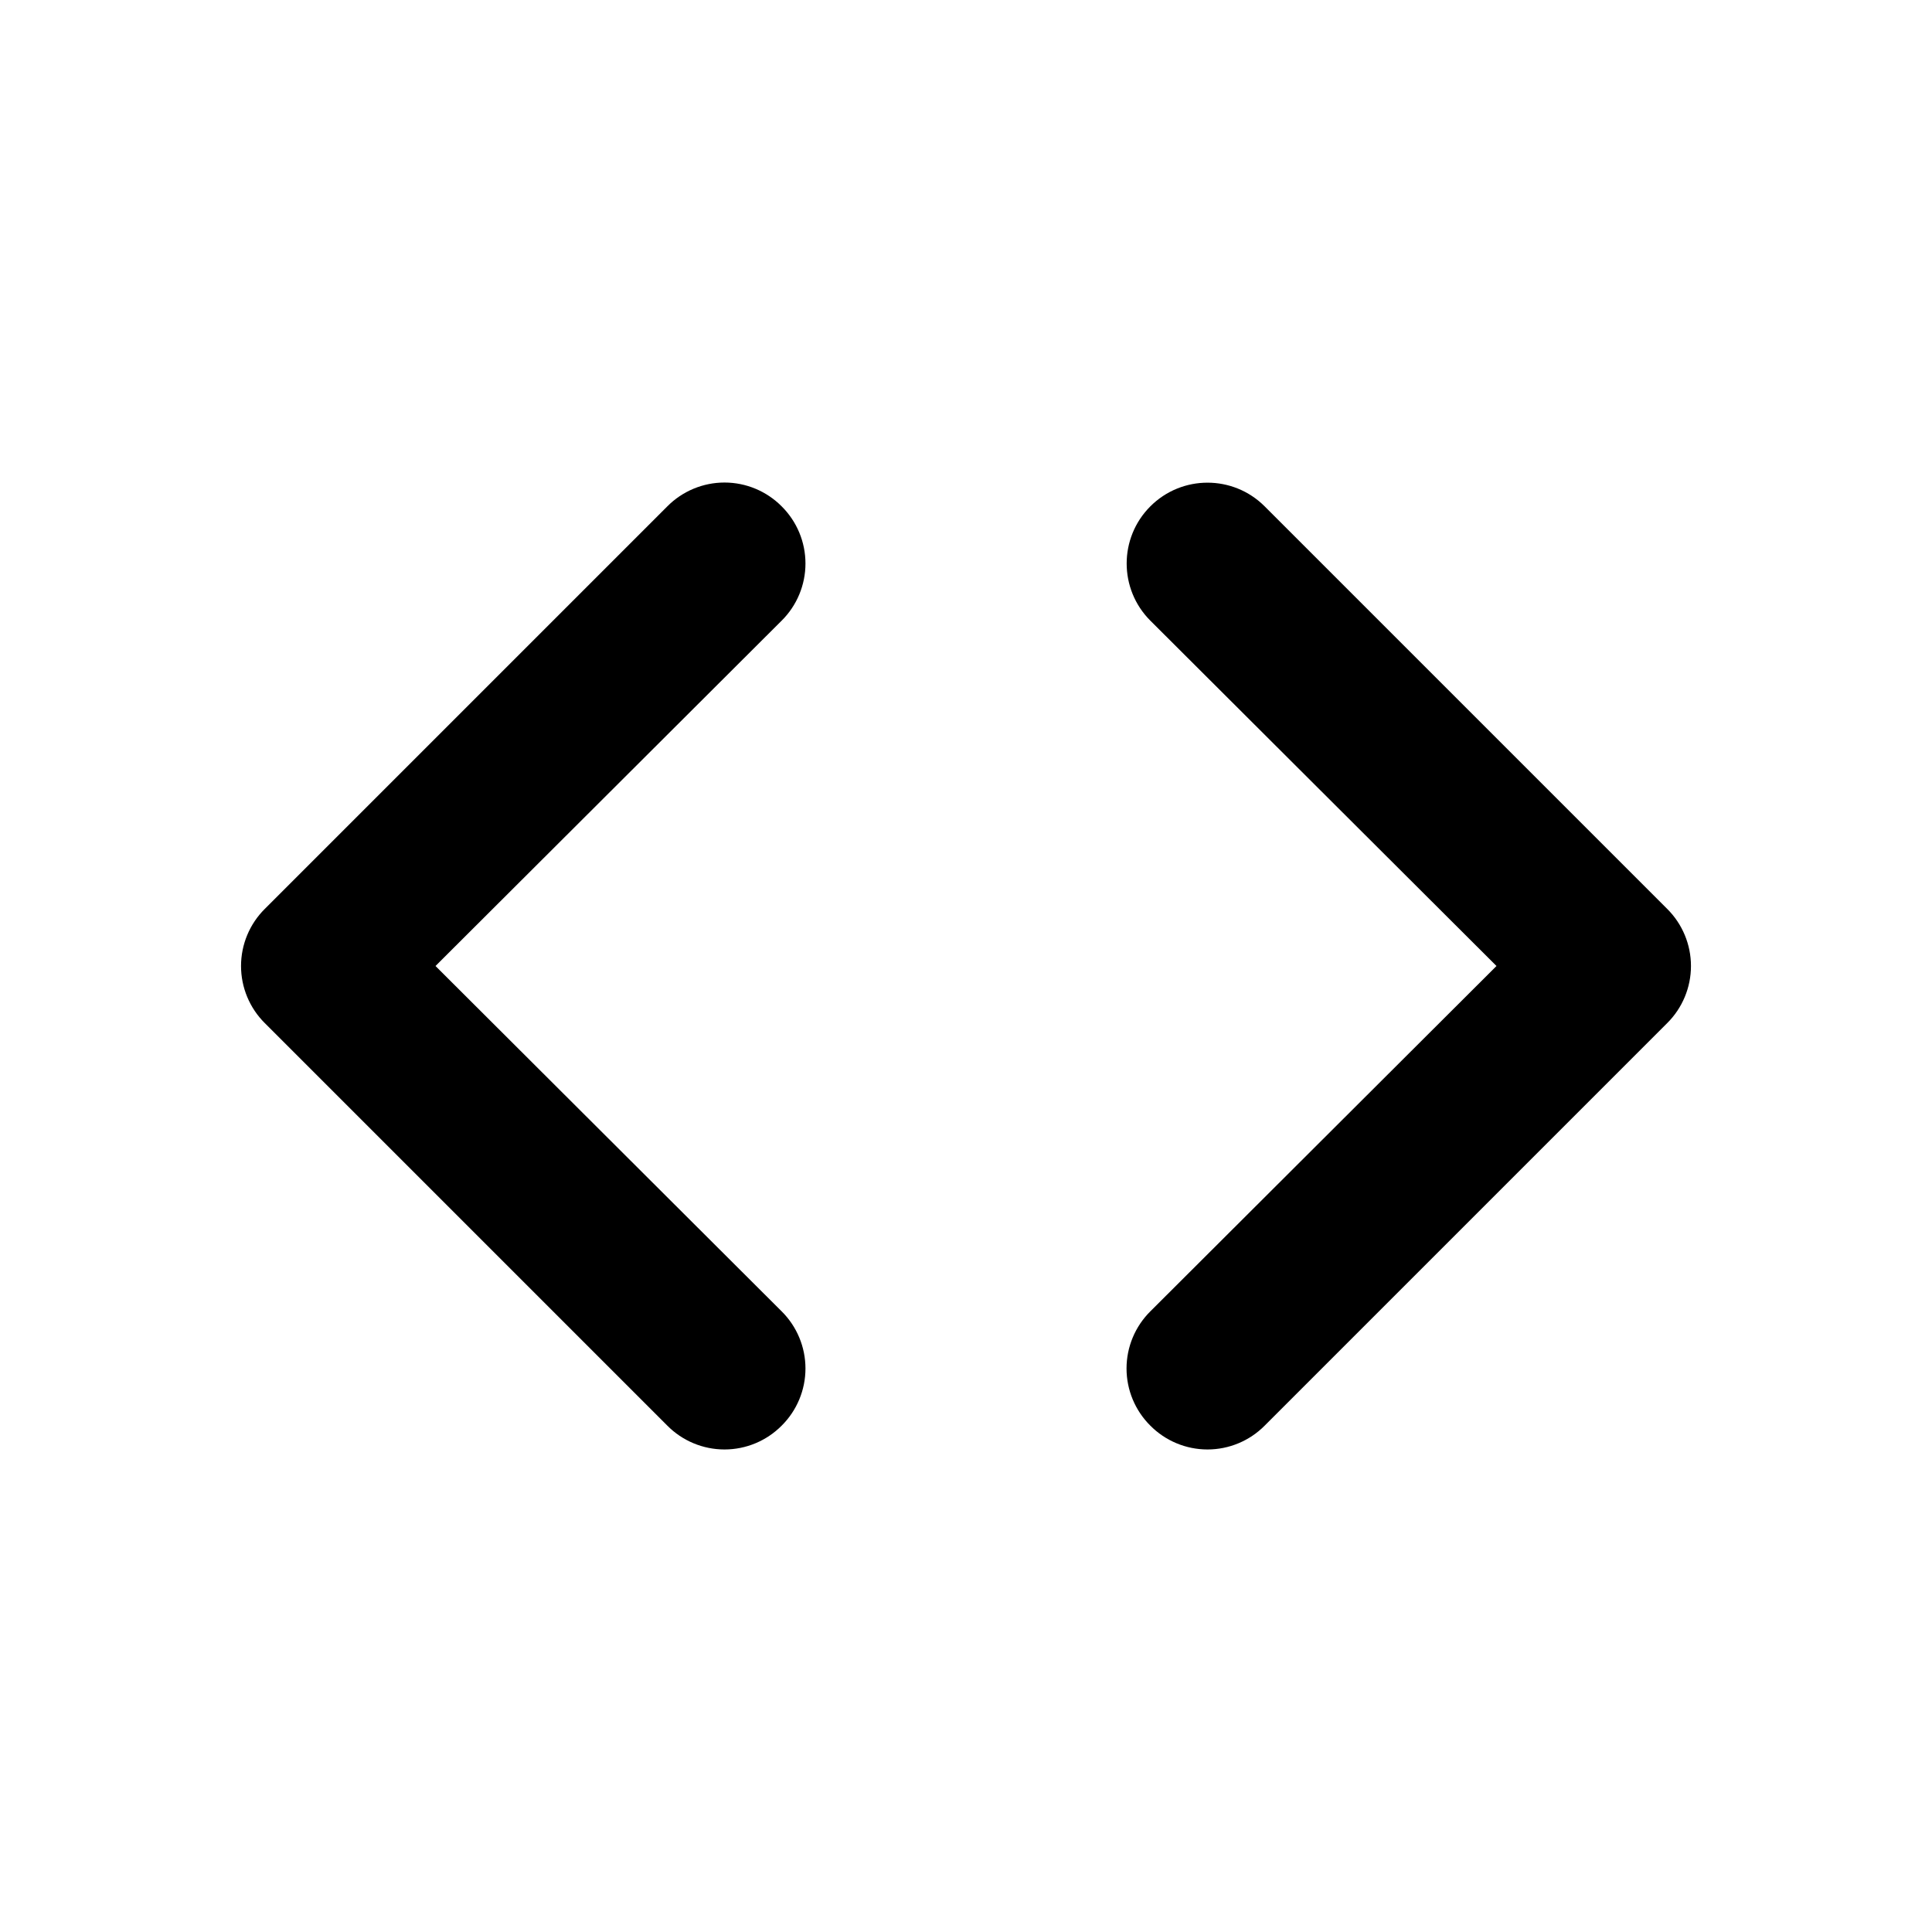
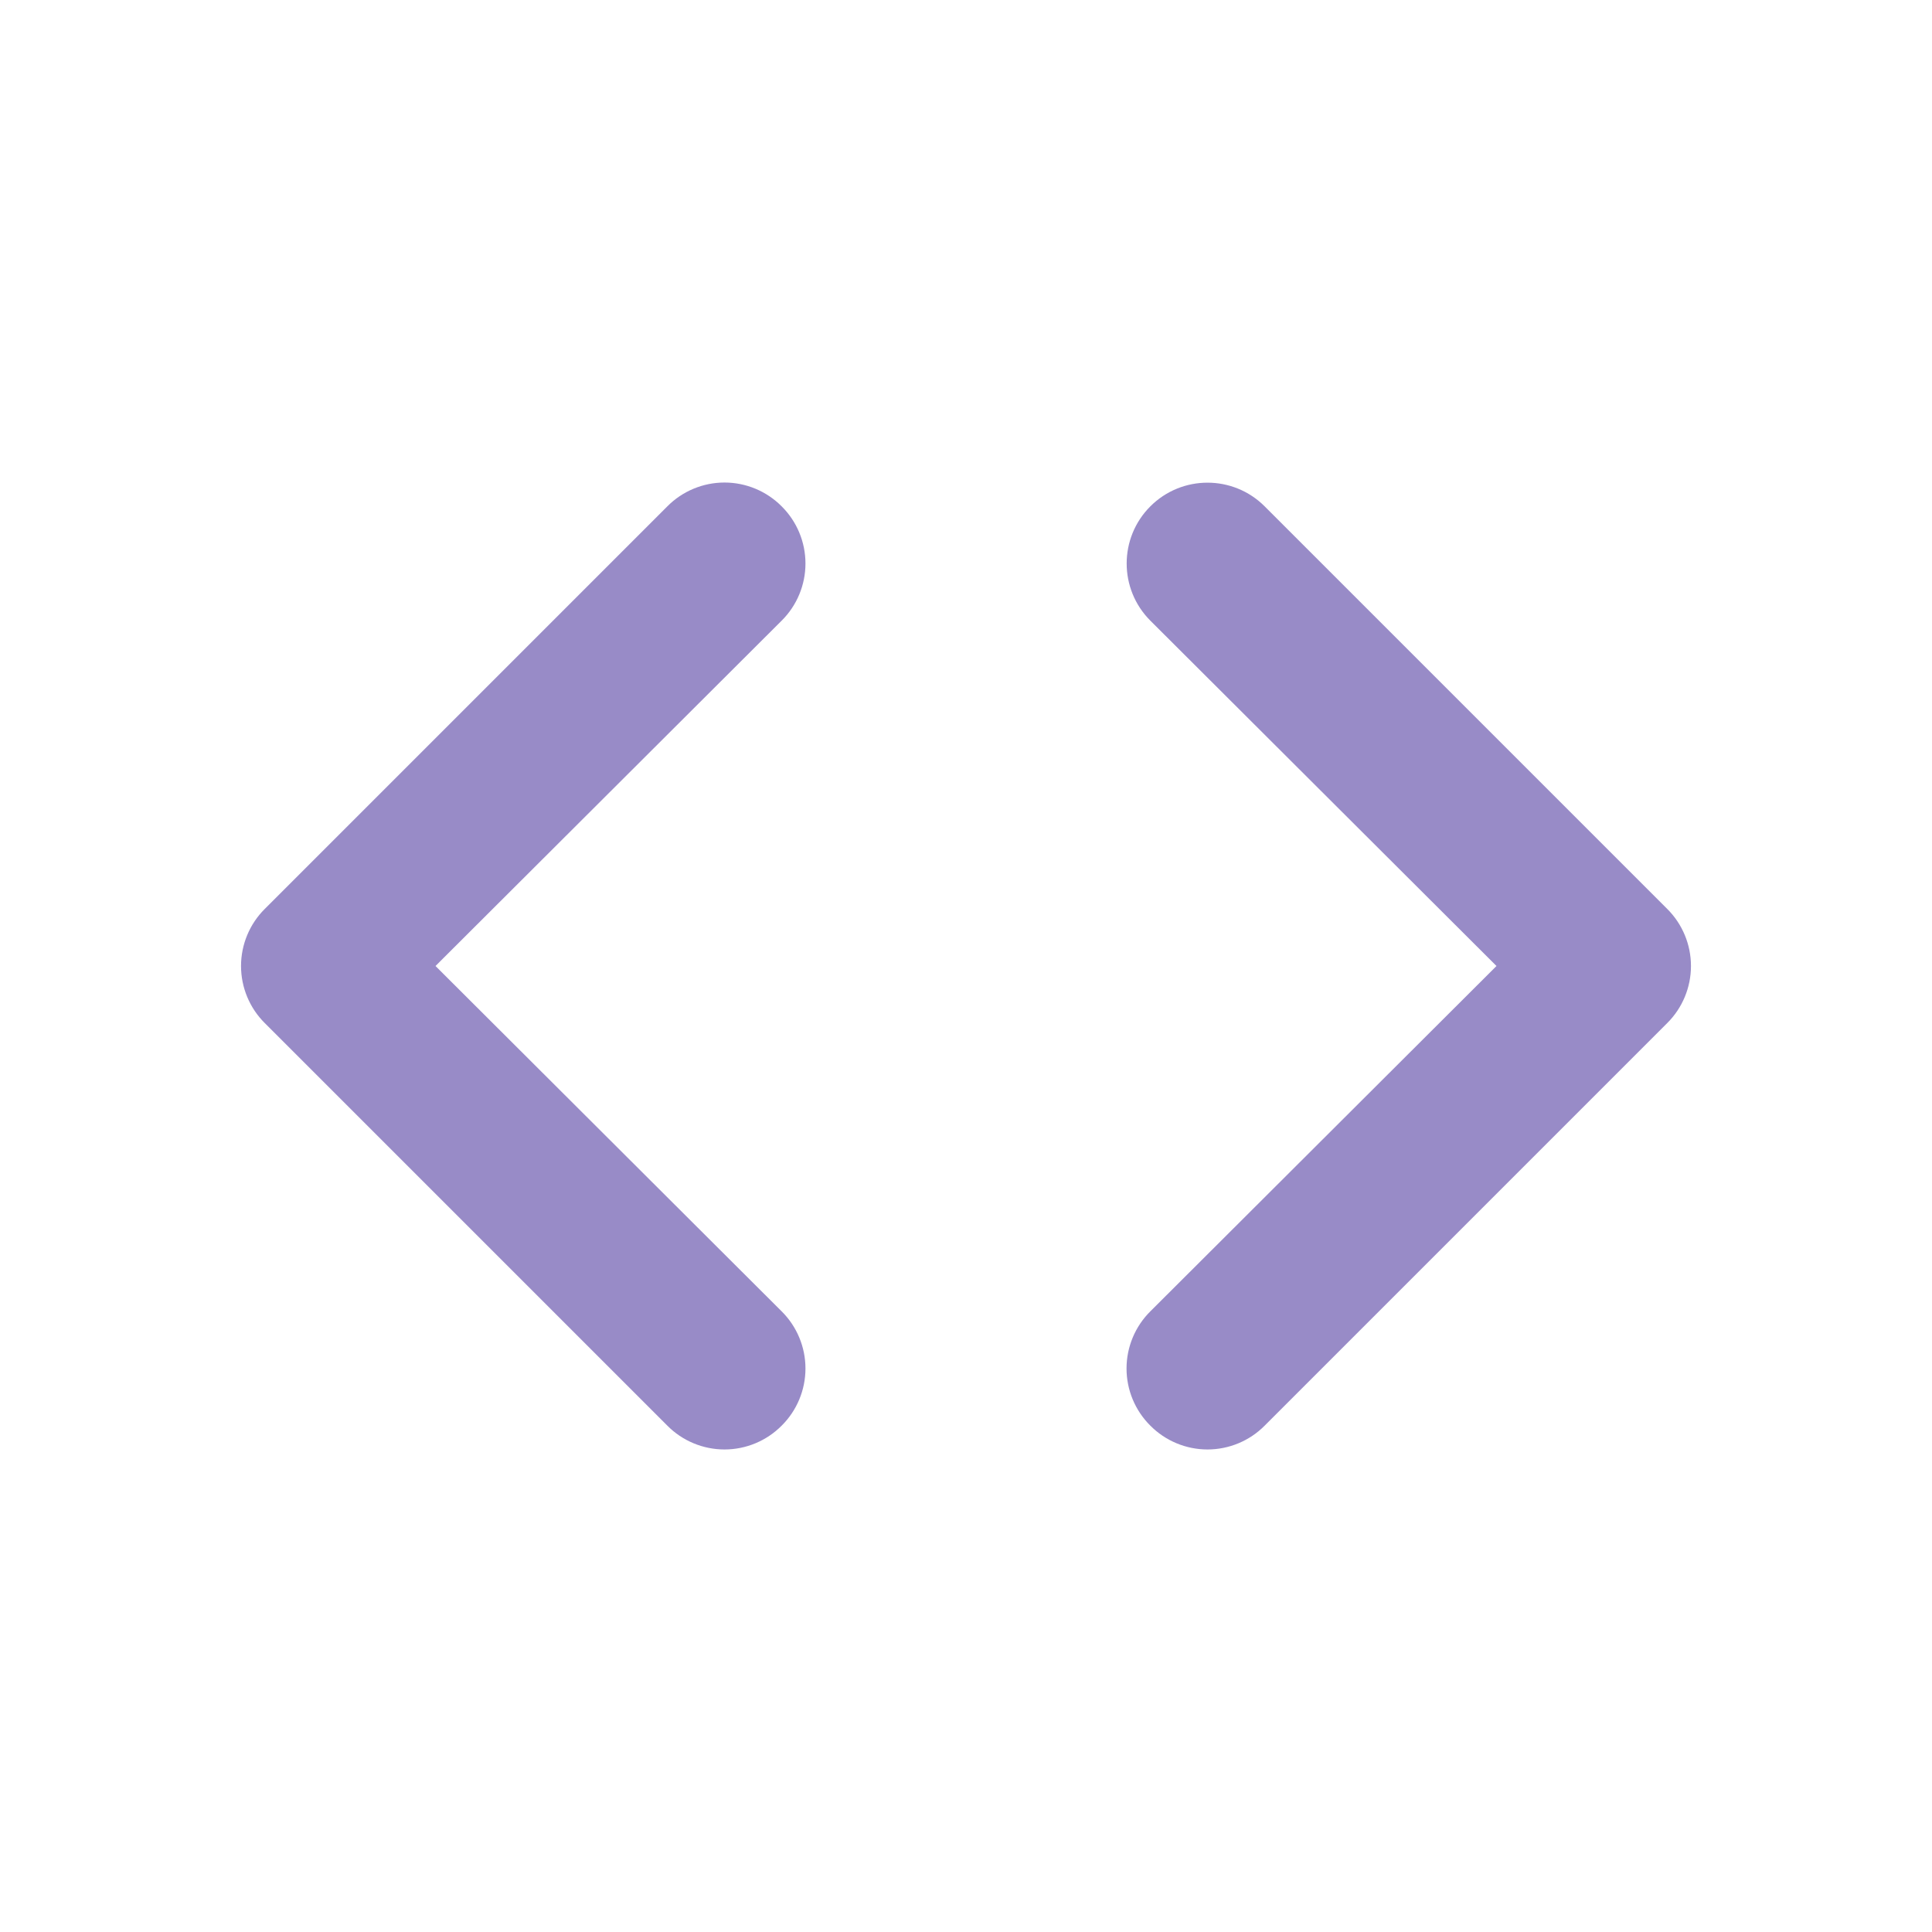
- <svg xmlns="http://www.w3.org/2000/svg" viewBox="0 0 24 24">
+ <svg xmlns="http://www.w3.org/2000/svg" fill="#988BC7" viewBox="0 0 24 24">
  <path d="M9.71,6.29a1,1,0,0,0-1.42,0l-5,5a1,1,0,0,0,0,1.42l5,5a1,1,0,0,0,1.42,0,1,1,0,0,0,0-1.42L5.41,12l4.3-4.29A1,1,0,0,0,9.71,6.29Zm11,5-5-5a1,1,0,0,0-1.42,1.42L18.59,12l-4.3,4.29a1,1,0,0,0,0,1.42,1,1,0,0,0,1.42,0l5-5A1,1,0,0,0,20.71,11.29Z" />
</svg>
